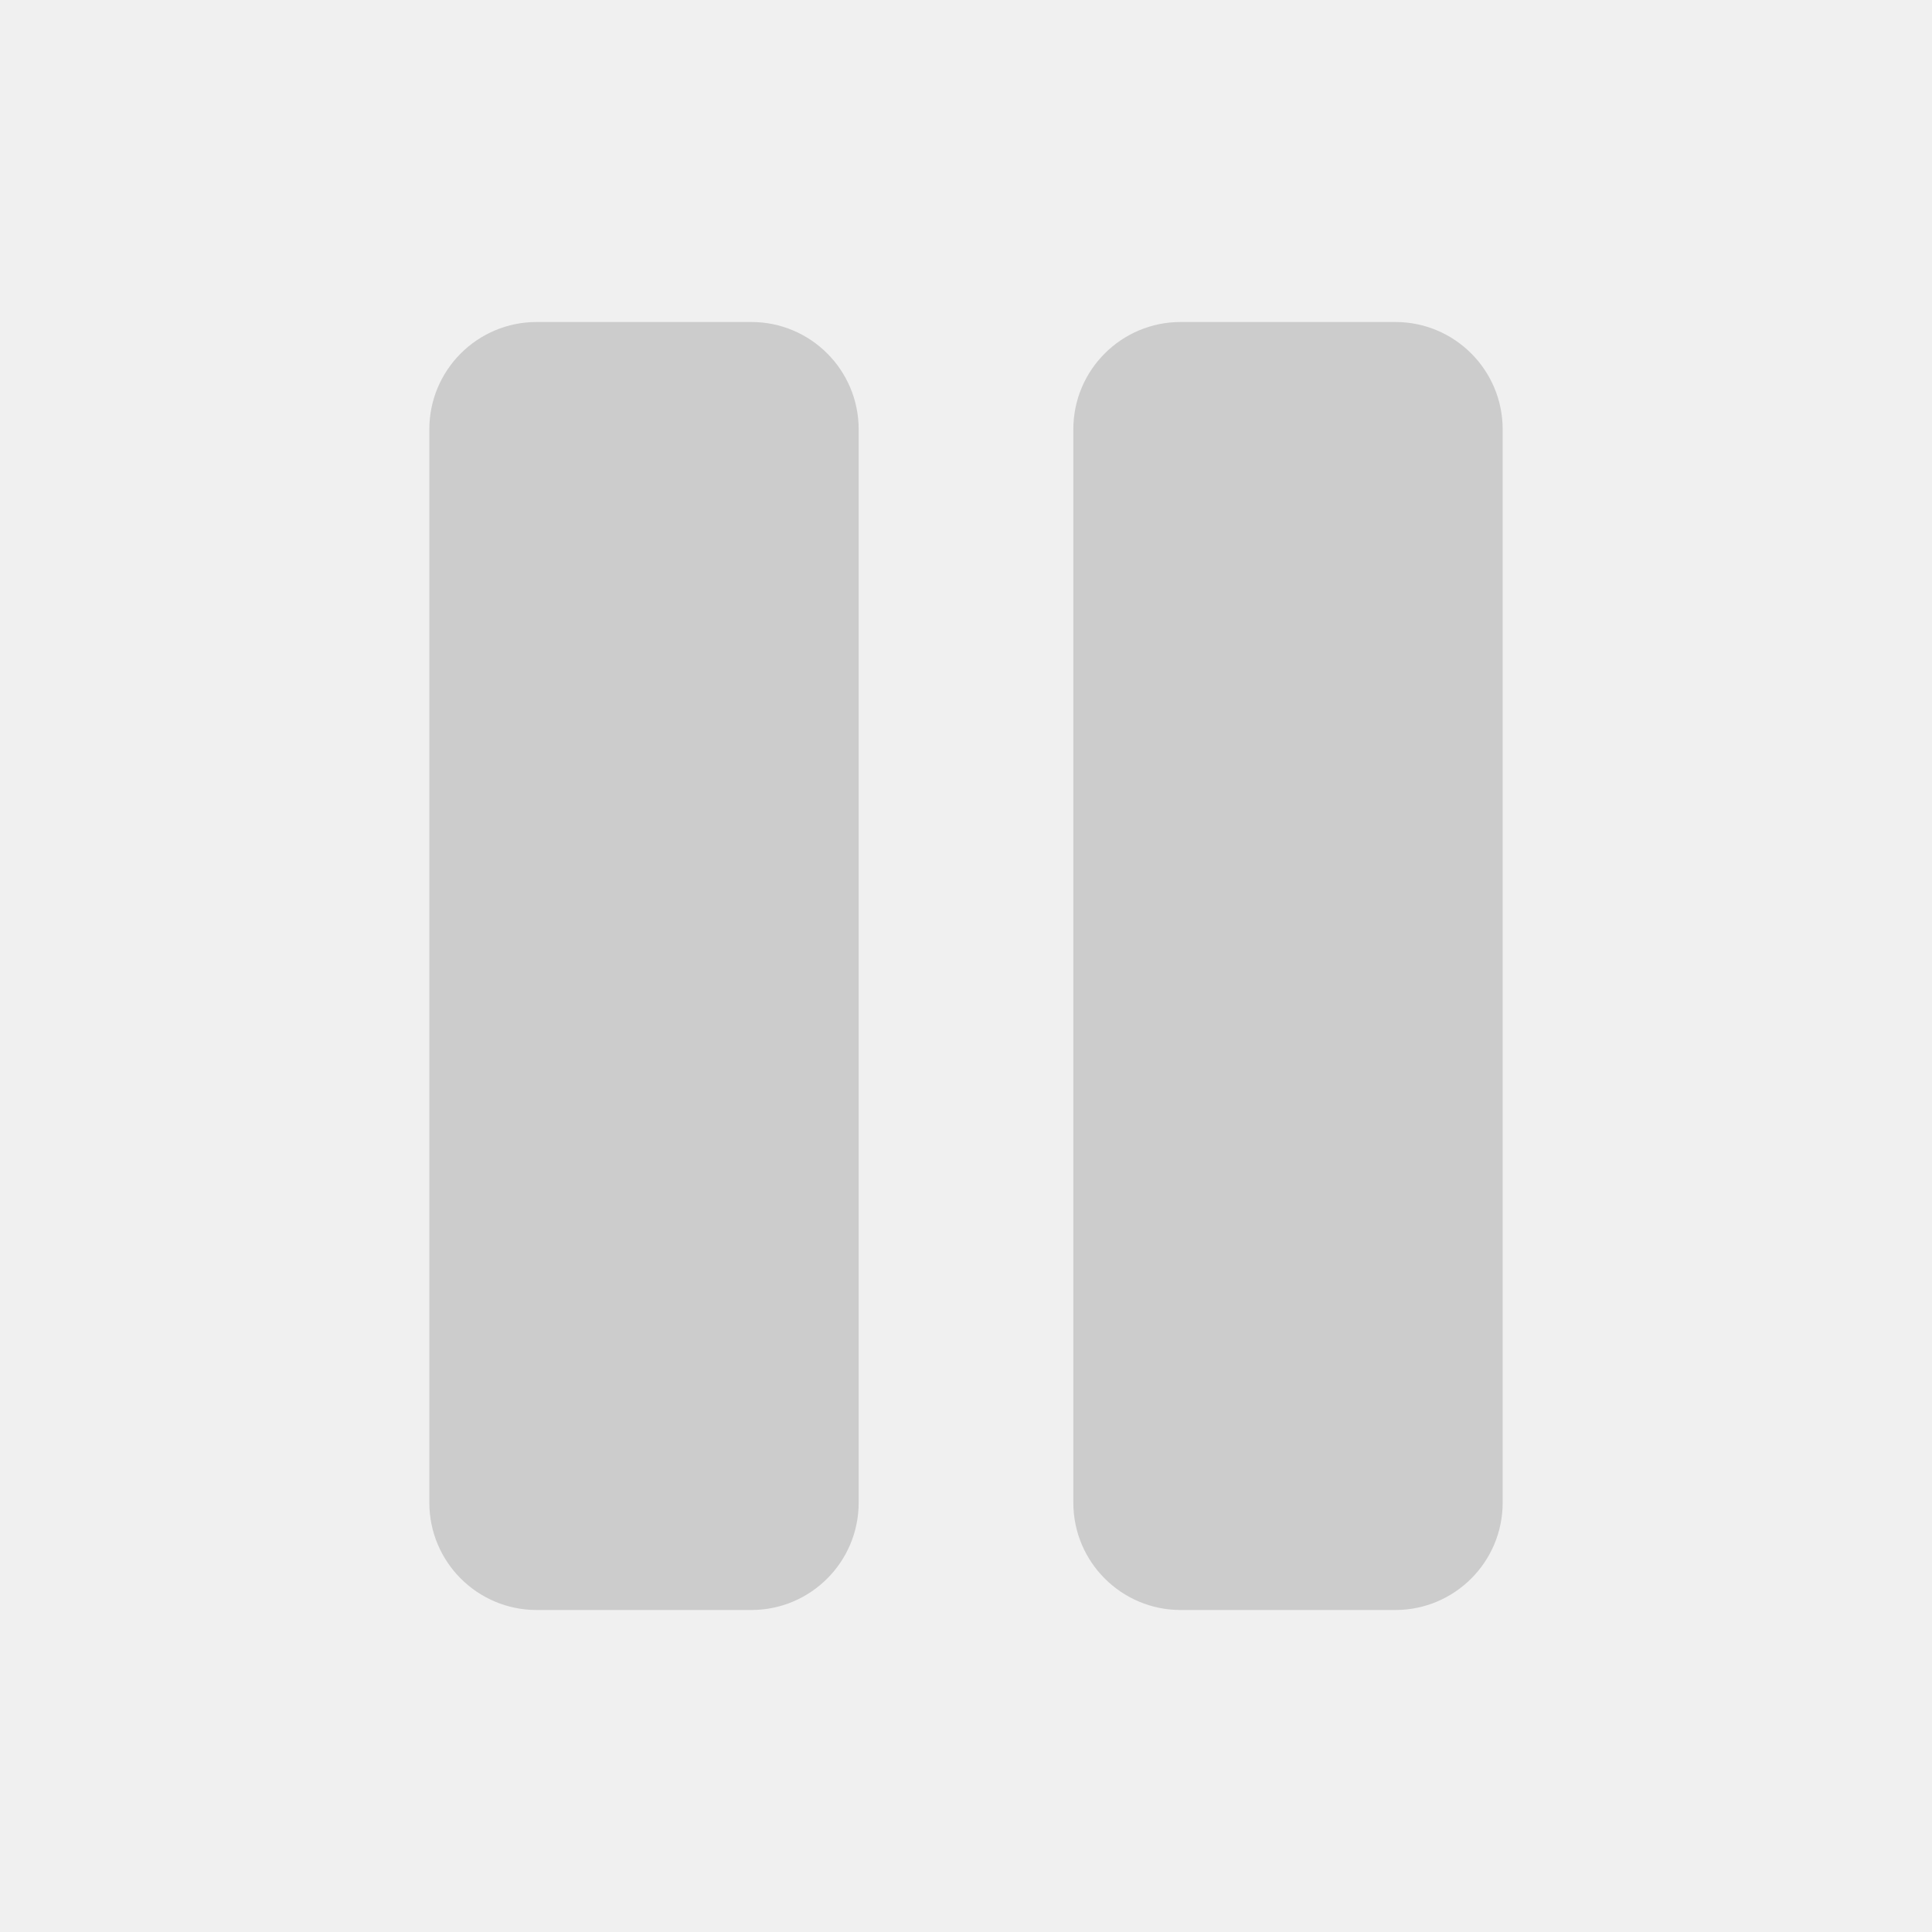
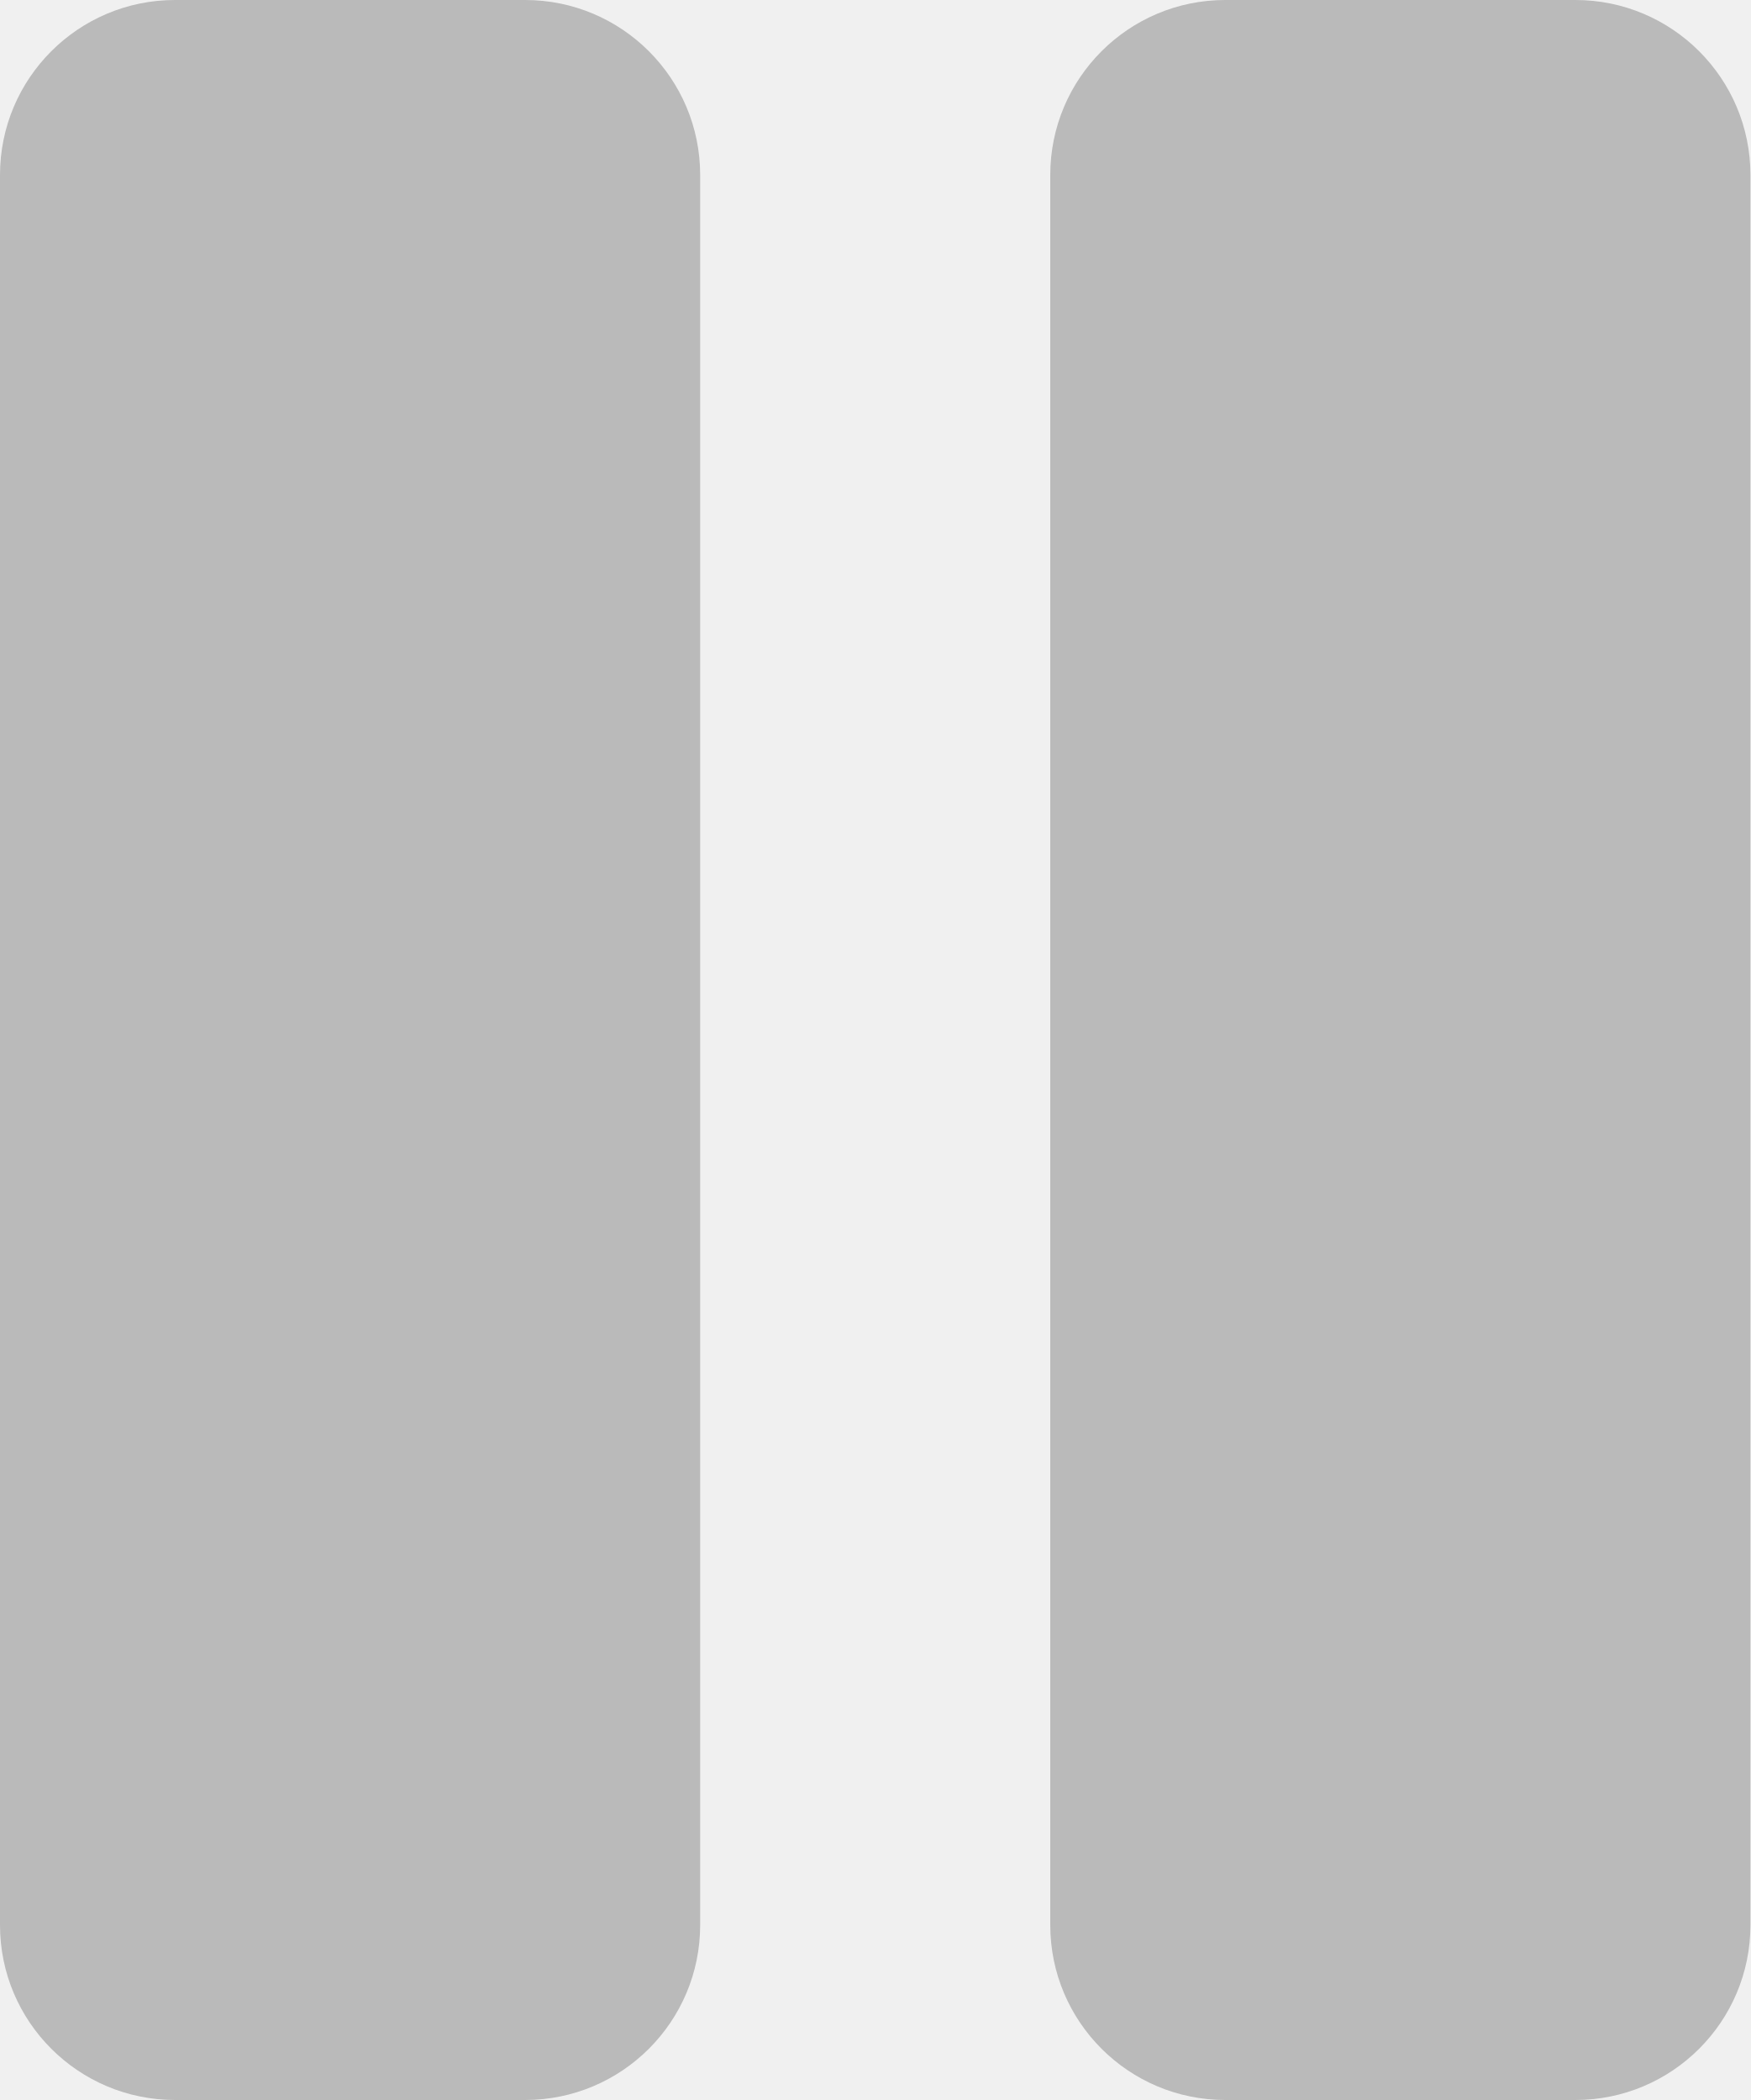
- <svg xmlns="http://www.w3.org/2000/svg" xmlns:xlink="http://www.w3.org/1999/xlink" width="18" height="18" viewBox="0 0 18 18">
-   <defs>
-     <path id="a" d="M5 3h2a1 1 0 0 1 1 1v10a1 1 0 0 1-1 1H5a1 1 0 0 1-1-1V4a1 1 0 0 1 1-1zm6 0h2a1 1 0 0 1 1 1v10a1 1 0 0 1-1 1h-2a1 1 0 0 1-1-1V4a1 1 0 0 1 1-1z" />
-   </defs>
-   <g fill="none" fill-rule="evenodd">
-     <g>
-       <mask id="b" fill="#fff">
-         <use xlink:href="#a" />
-       </mask>
-       <g fill="#CCC" mask="url(#b)">
-         <rect width="18" height="18" rx="4" />
+ <svg xmlns="http://www.w3.org/2000/svg" width="10px" height="12px" viewBox="0 0 10 12" version="1.1">
+   <defs />
+   <g id="part1" stroke="none" stroke-width="1" fill="none" fill-rule="evenodd">
+     <g id="1_5任务列表" transform="translate(-1128, -507)" fill="#BABABA">
+       <g id="Group-20-+-语料不足-Mask" transform="translate(20, 134)">
+         <g id="Group" transform="translate(0, 280)">
+           <g id="Group-4" transform="translate(1084, 38)">
+             <g id="Group-3" transform="translate(24, 54)">
+               <g id="暂停" transform="translate(0, 1)">
+                 <rect id="Rectangle-2" x="0" y="0" width="4" height="12" rx="1" />
+                 <rect id="Rectangle-2" x="6" y="0" width="4" height="12" rx="1" />
+               </g>
+             </g>
+           </g>
+         </g>
      </g>
    </g>
  </g>
</svg>
